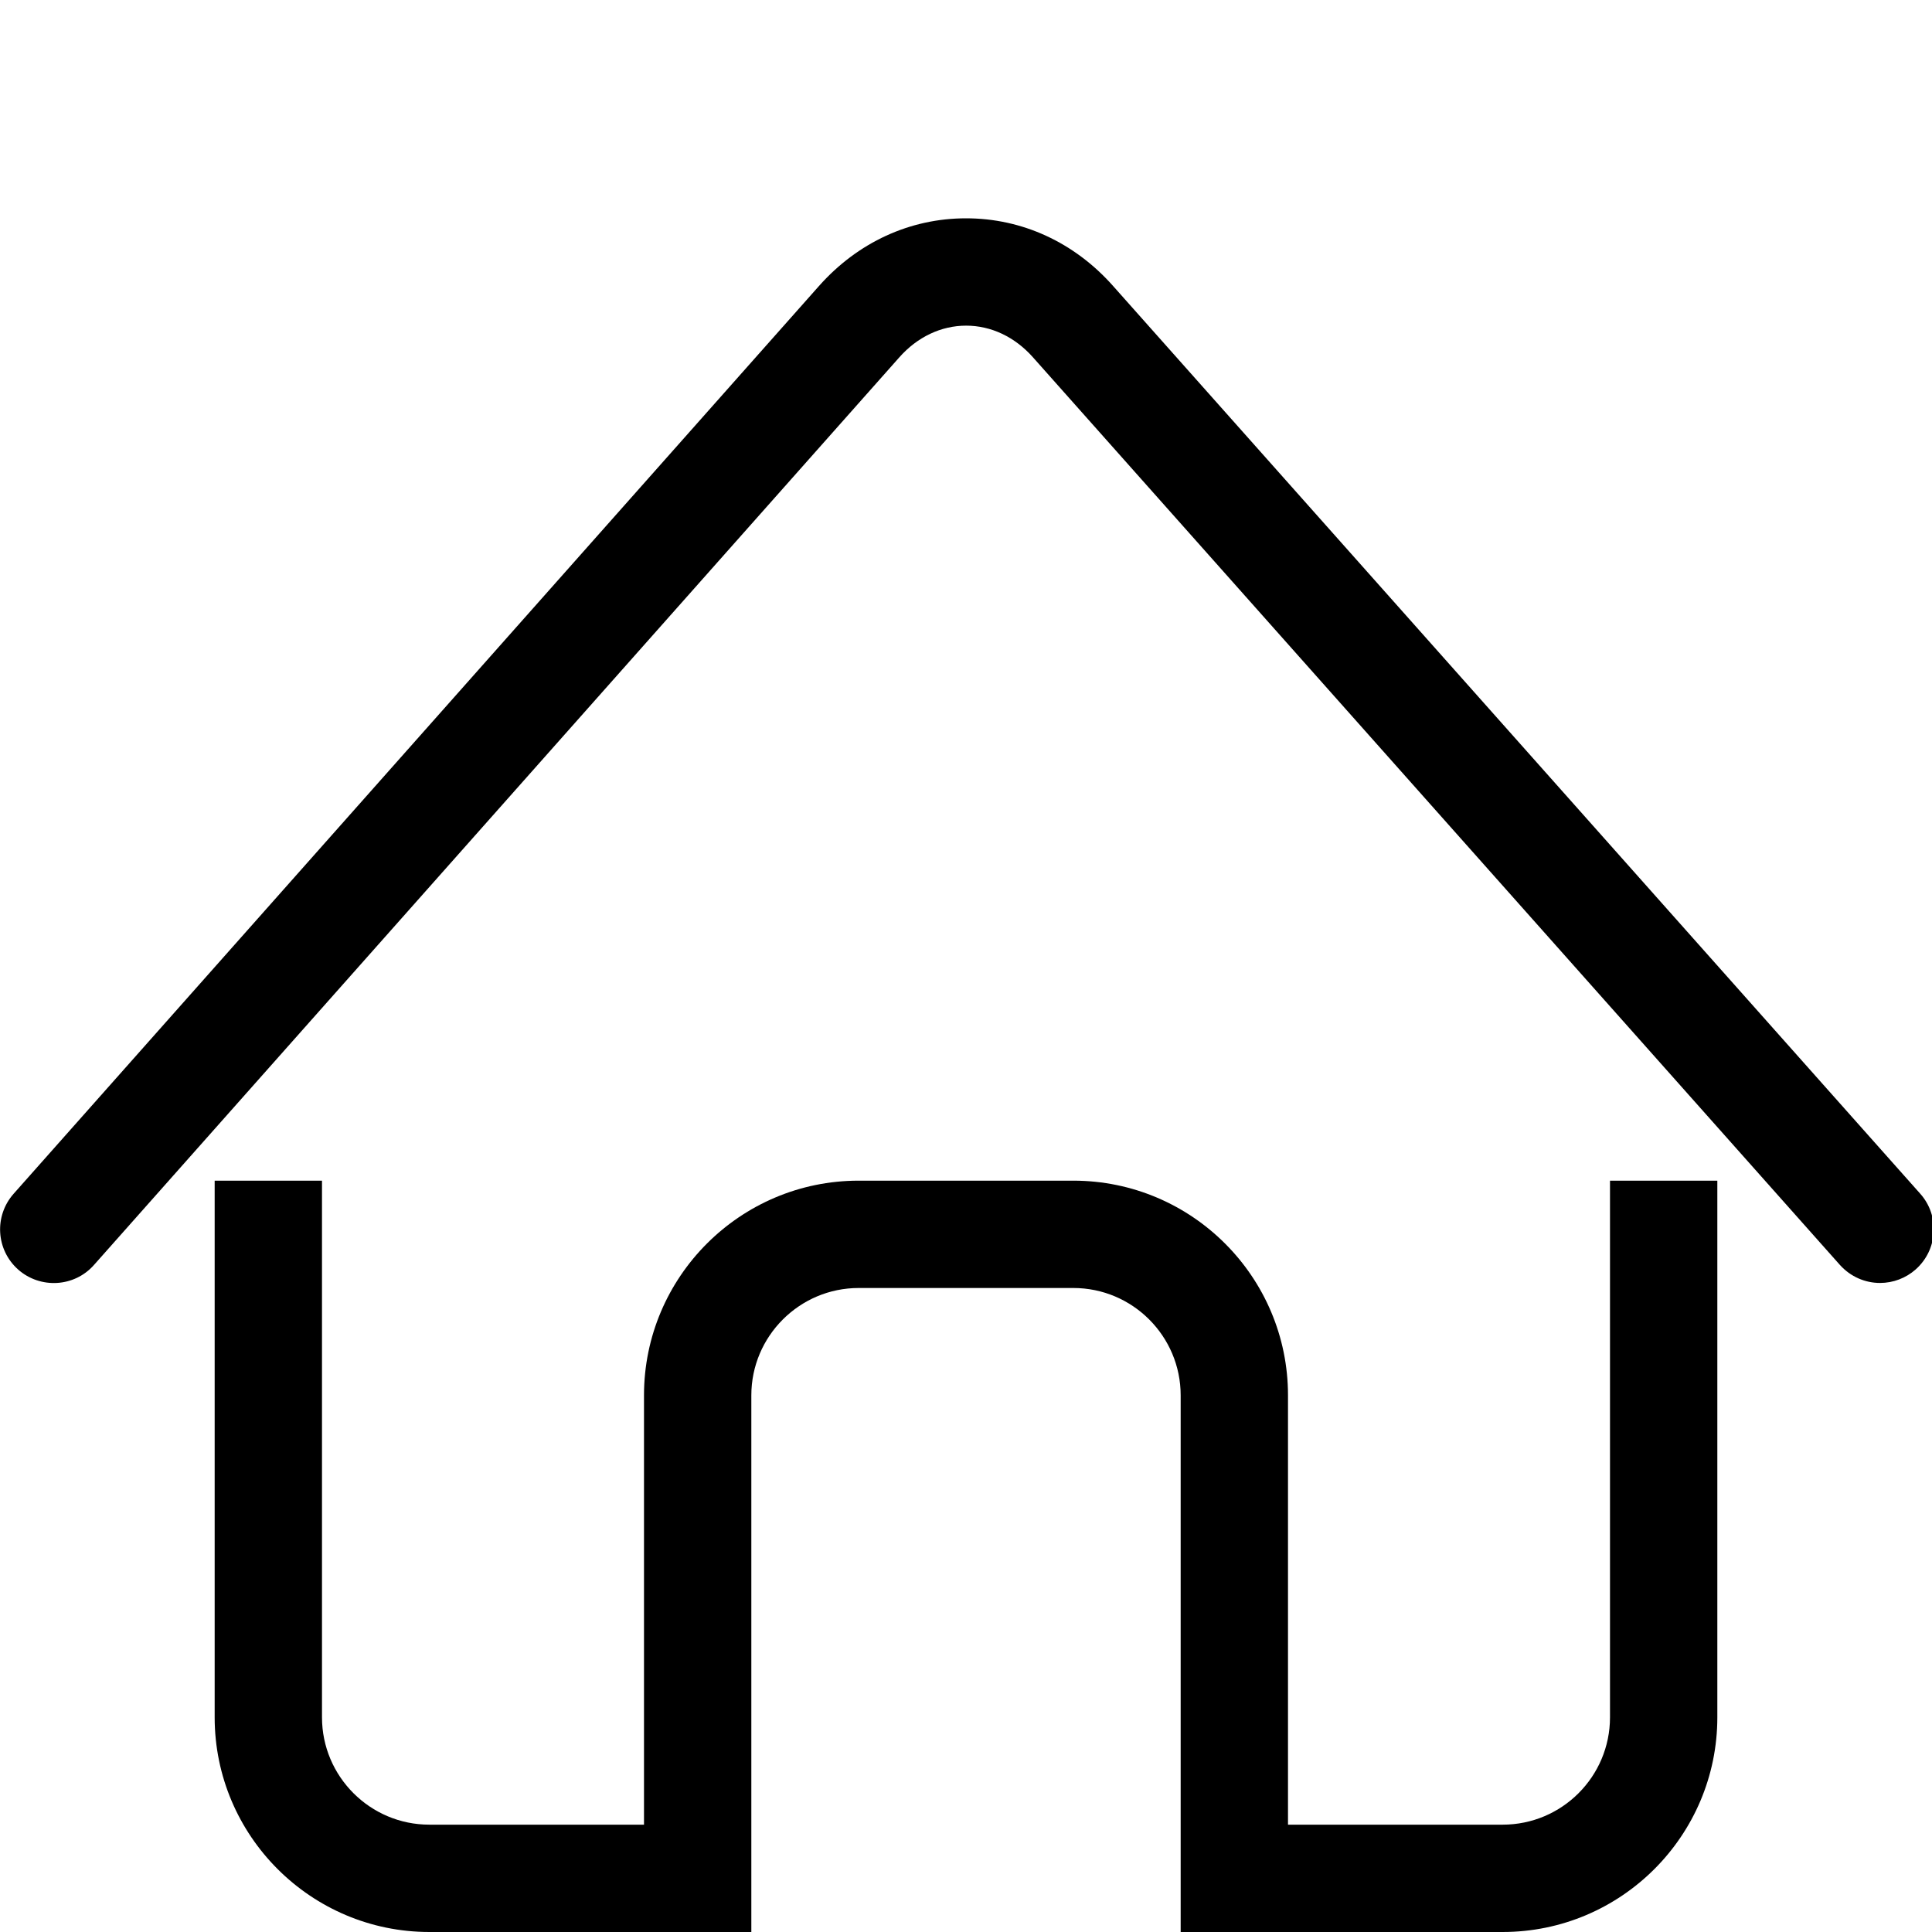
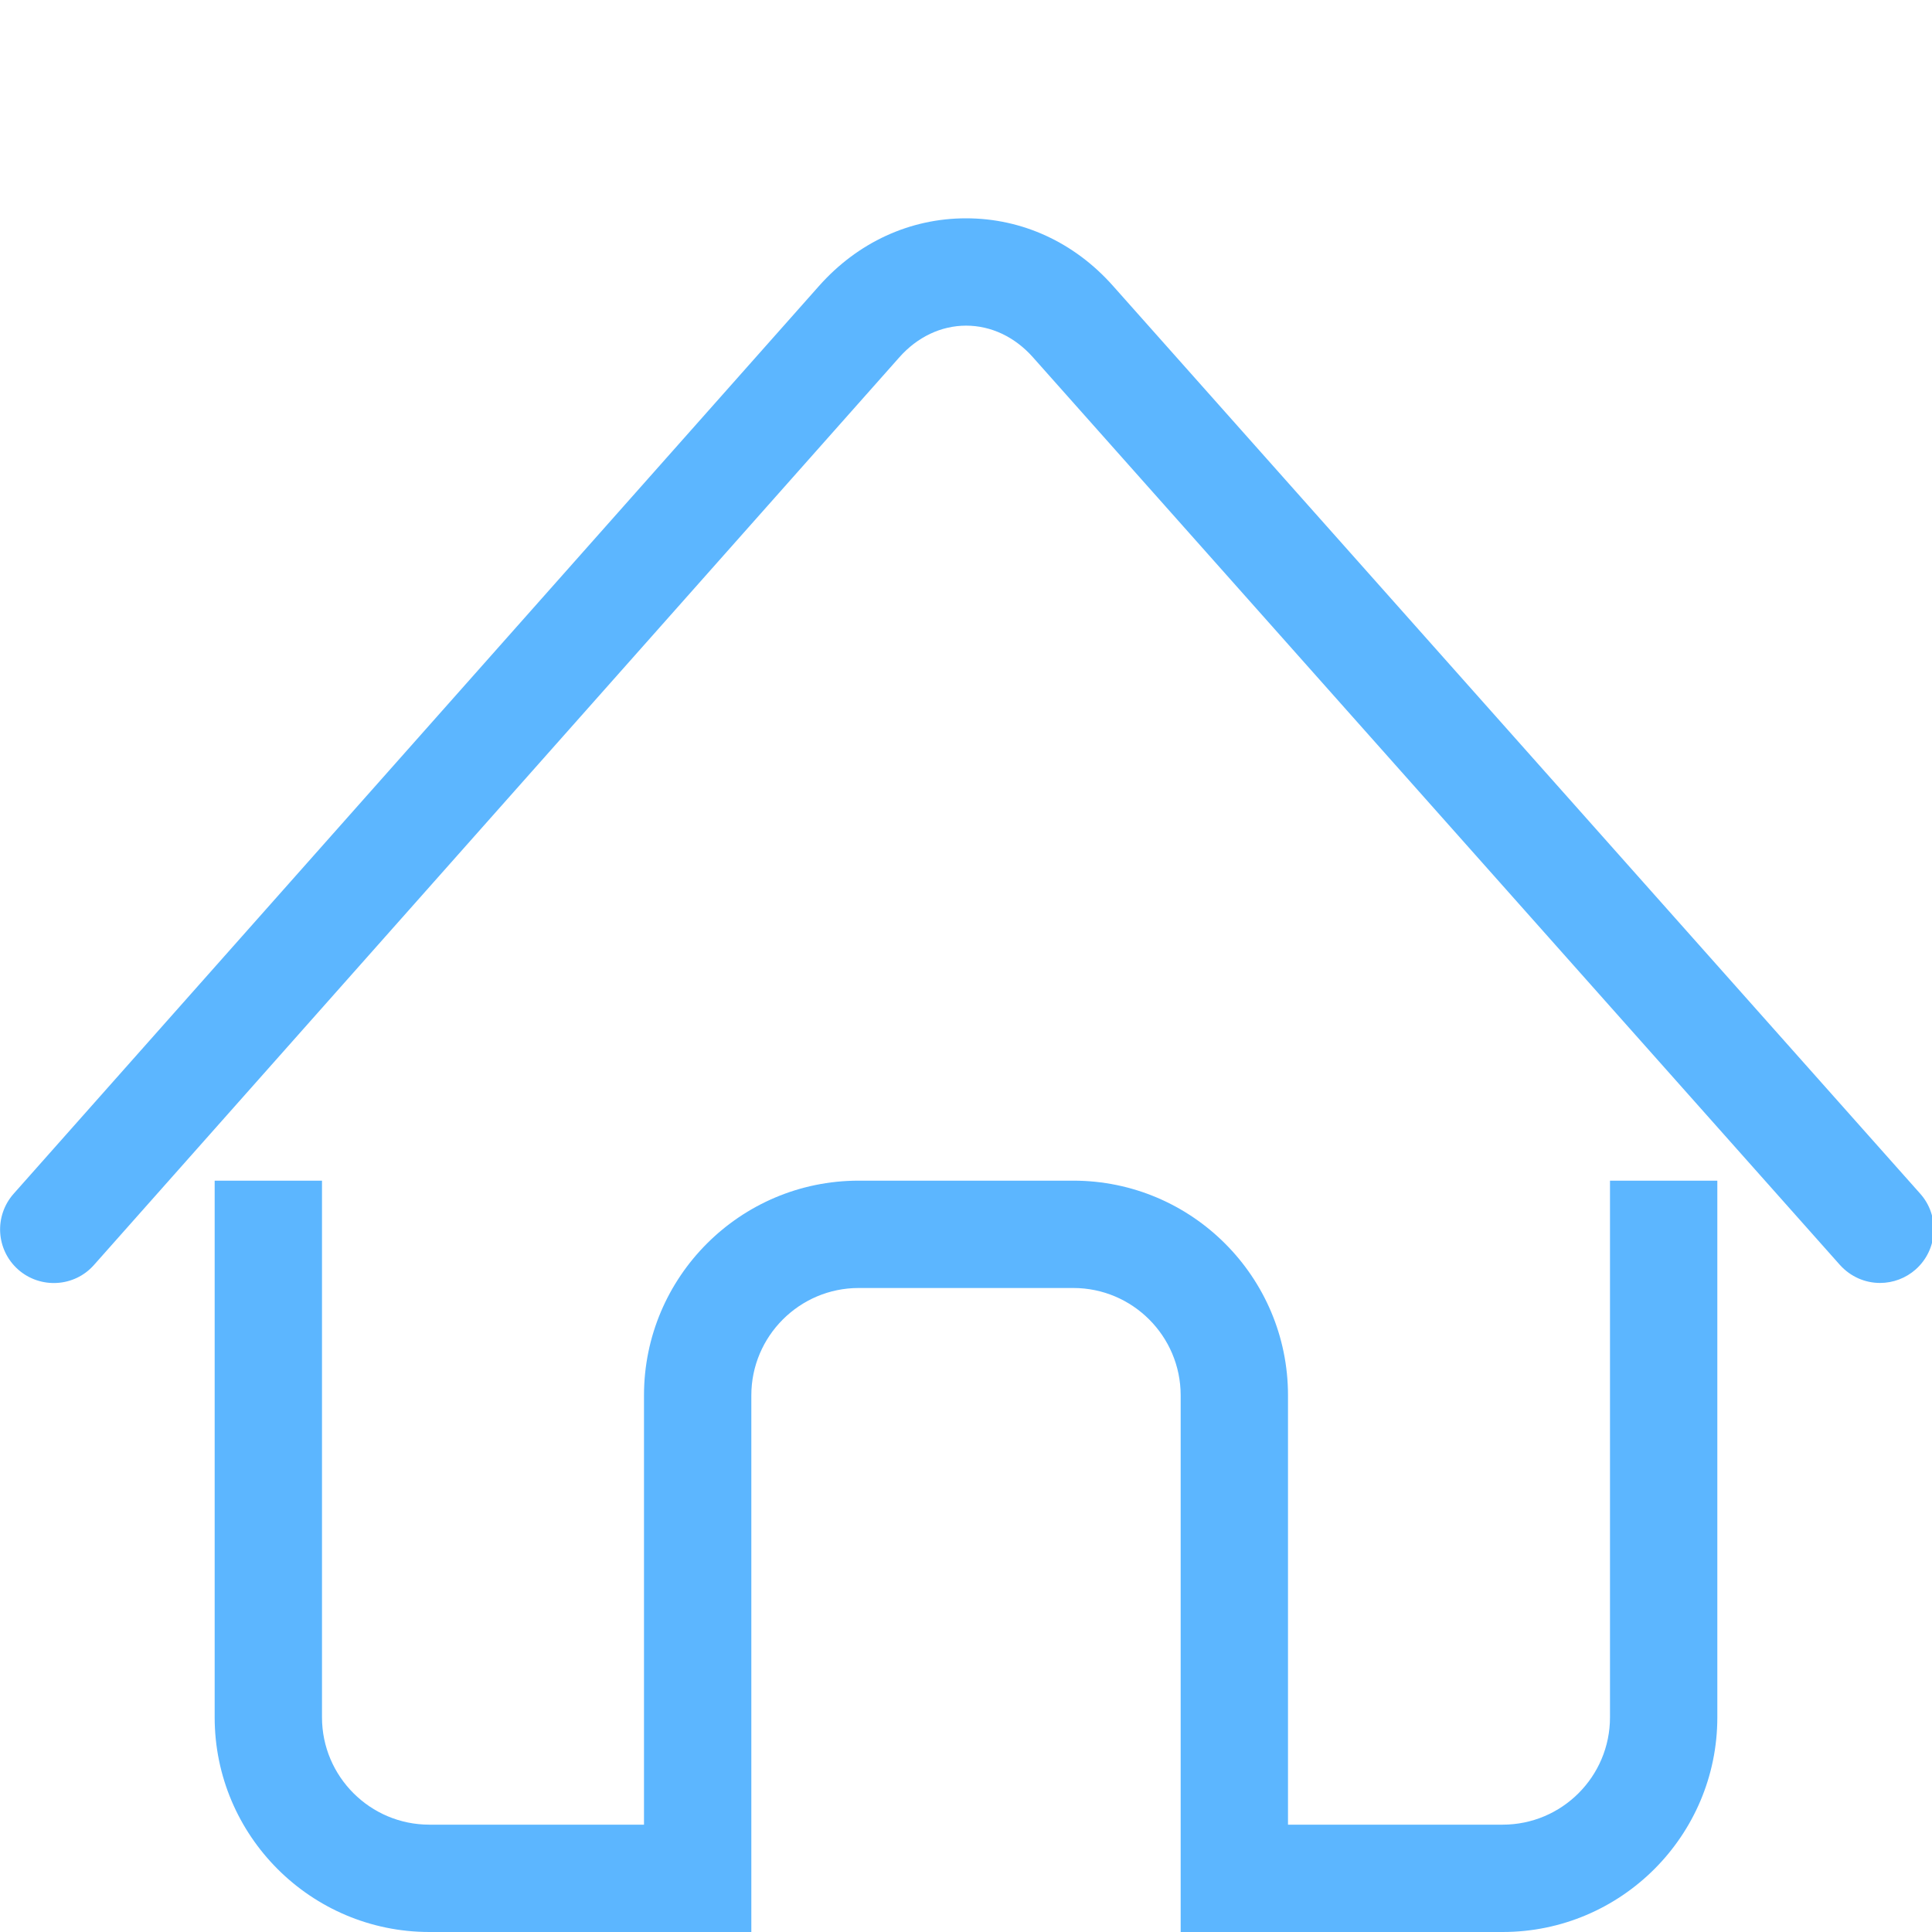
<svg xmlns="http://www.w3.org/2000/svg" t="1524035787887" class="icon" style="" viewBox="0 0 1024 1024" version="1.1" p-id="4298" width="200" height="200">
  <defs>
    <style type="text/css" />
  </defs>
-   <path d="M996.464 679.992c-7.85 0-15.588-3.243-21.277-9.557l-427.746-481.109c-9.614-10.809-22.187-16.725-35.385-16.725-13.198 0-25.828 5.973-35.385 16.782L49.778 670.492c-10.41 11.775-28.445 12.743-40.164 2.389-11.776-10.468-12.8-28.388-2.39-40.164l426.837-481.109c20.537-23.153 48.242-35.896 77.938-35.896h0.057c29.696 0 57.4 12.743 77.88 35.84l427.804 481.109c10.468 11.718 9.387 29.695-2.39 40.163a28.499 28.499 0 0 1-18.886 7.168z" p-id="4299" />
-   <path d="M853.331 625.777v284.443c0 31.403-25.486 56.89-56.889 56.89H682.666V739.554c0-62.806-51.03-113.778-113.778-113.778H455.109c-62.748 0-113.778 50.972-113.778 113.778V967.108H227.556c-31.346 0-56.89-25.486-56.89-56.889V625.777h-56.888v284.443c0 62.749 51.03 113.778 113.778 113.778h170.667V739.555c0-31.346 25.542-56.89 56.888-56.89H568.889c31.403 0 56.889 25.544 56.889 56.89V1023.998h170.666c62.749 0 113.778-51.03 113.778-113.778V625.777h-56.889z" p-id="4300" />
+   <path d="M996.464 679.992c-7.85 0-15.588-3.243-21.277-9.557l-427.746-481.109c-9.614-10.809-22.187-16.725-35.385-16.725-13.198 0-25.828 5.973-35.385 16.782L49.778 670.492c-10.41 11.775-28.445 12.743-40.164 2.389-11.776-10.468-12.8-28.388-2.39-40.164l426.837-481.109c20.537-23.153 48.242-35.896 77.938-35.896h0.057c29.696 0 57.4 12.743 77.88 35.84l427.804 481.109c10.468 11.718 9.387 29.695-2.39 40.163a28.499 28.499 0 0 1-18.886 7.168z" p-id="4299" fill="#5cb6ff" />
+   <path d="M853.331 625.777v284.443c0 31.403-25.486 56.89-56.889 56.89H682.666V739.554c0-62.806-51.03-113.778-113.778-113.778H455.109c-62.748 0-113.778 50.972-113.778 113.778V967.108H227.556c-31.346 0-56.89-25.486-56.89-56.889V625.777h-56.888v284.443c0 62.749 51.03 113.778 113.778 113.778h170.667V739.555c0-31.346 25.542-56.89 56.888-56.89H568.889c31.403 0 56.889 25.544 56.889 56.89V1023.998h170.666c62.749 0 113.778-51.03 113.778-113.778V625.777h-56.889z" p-id="4300" fill="#5cb6ff" />
</svg>
